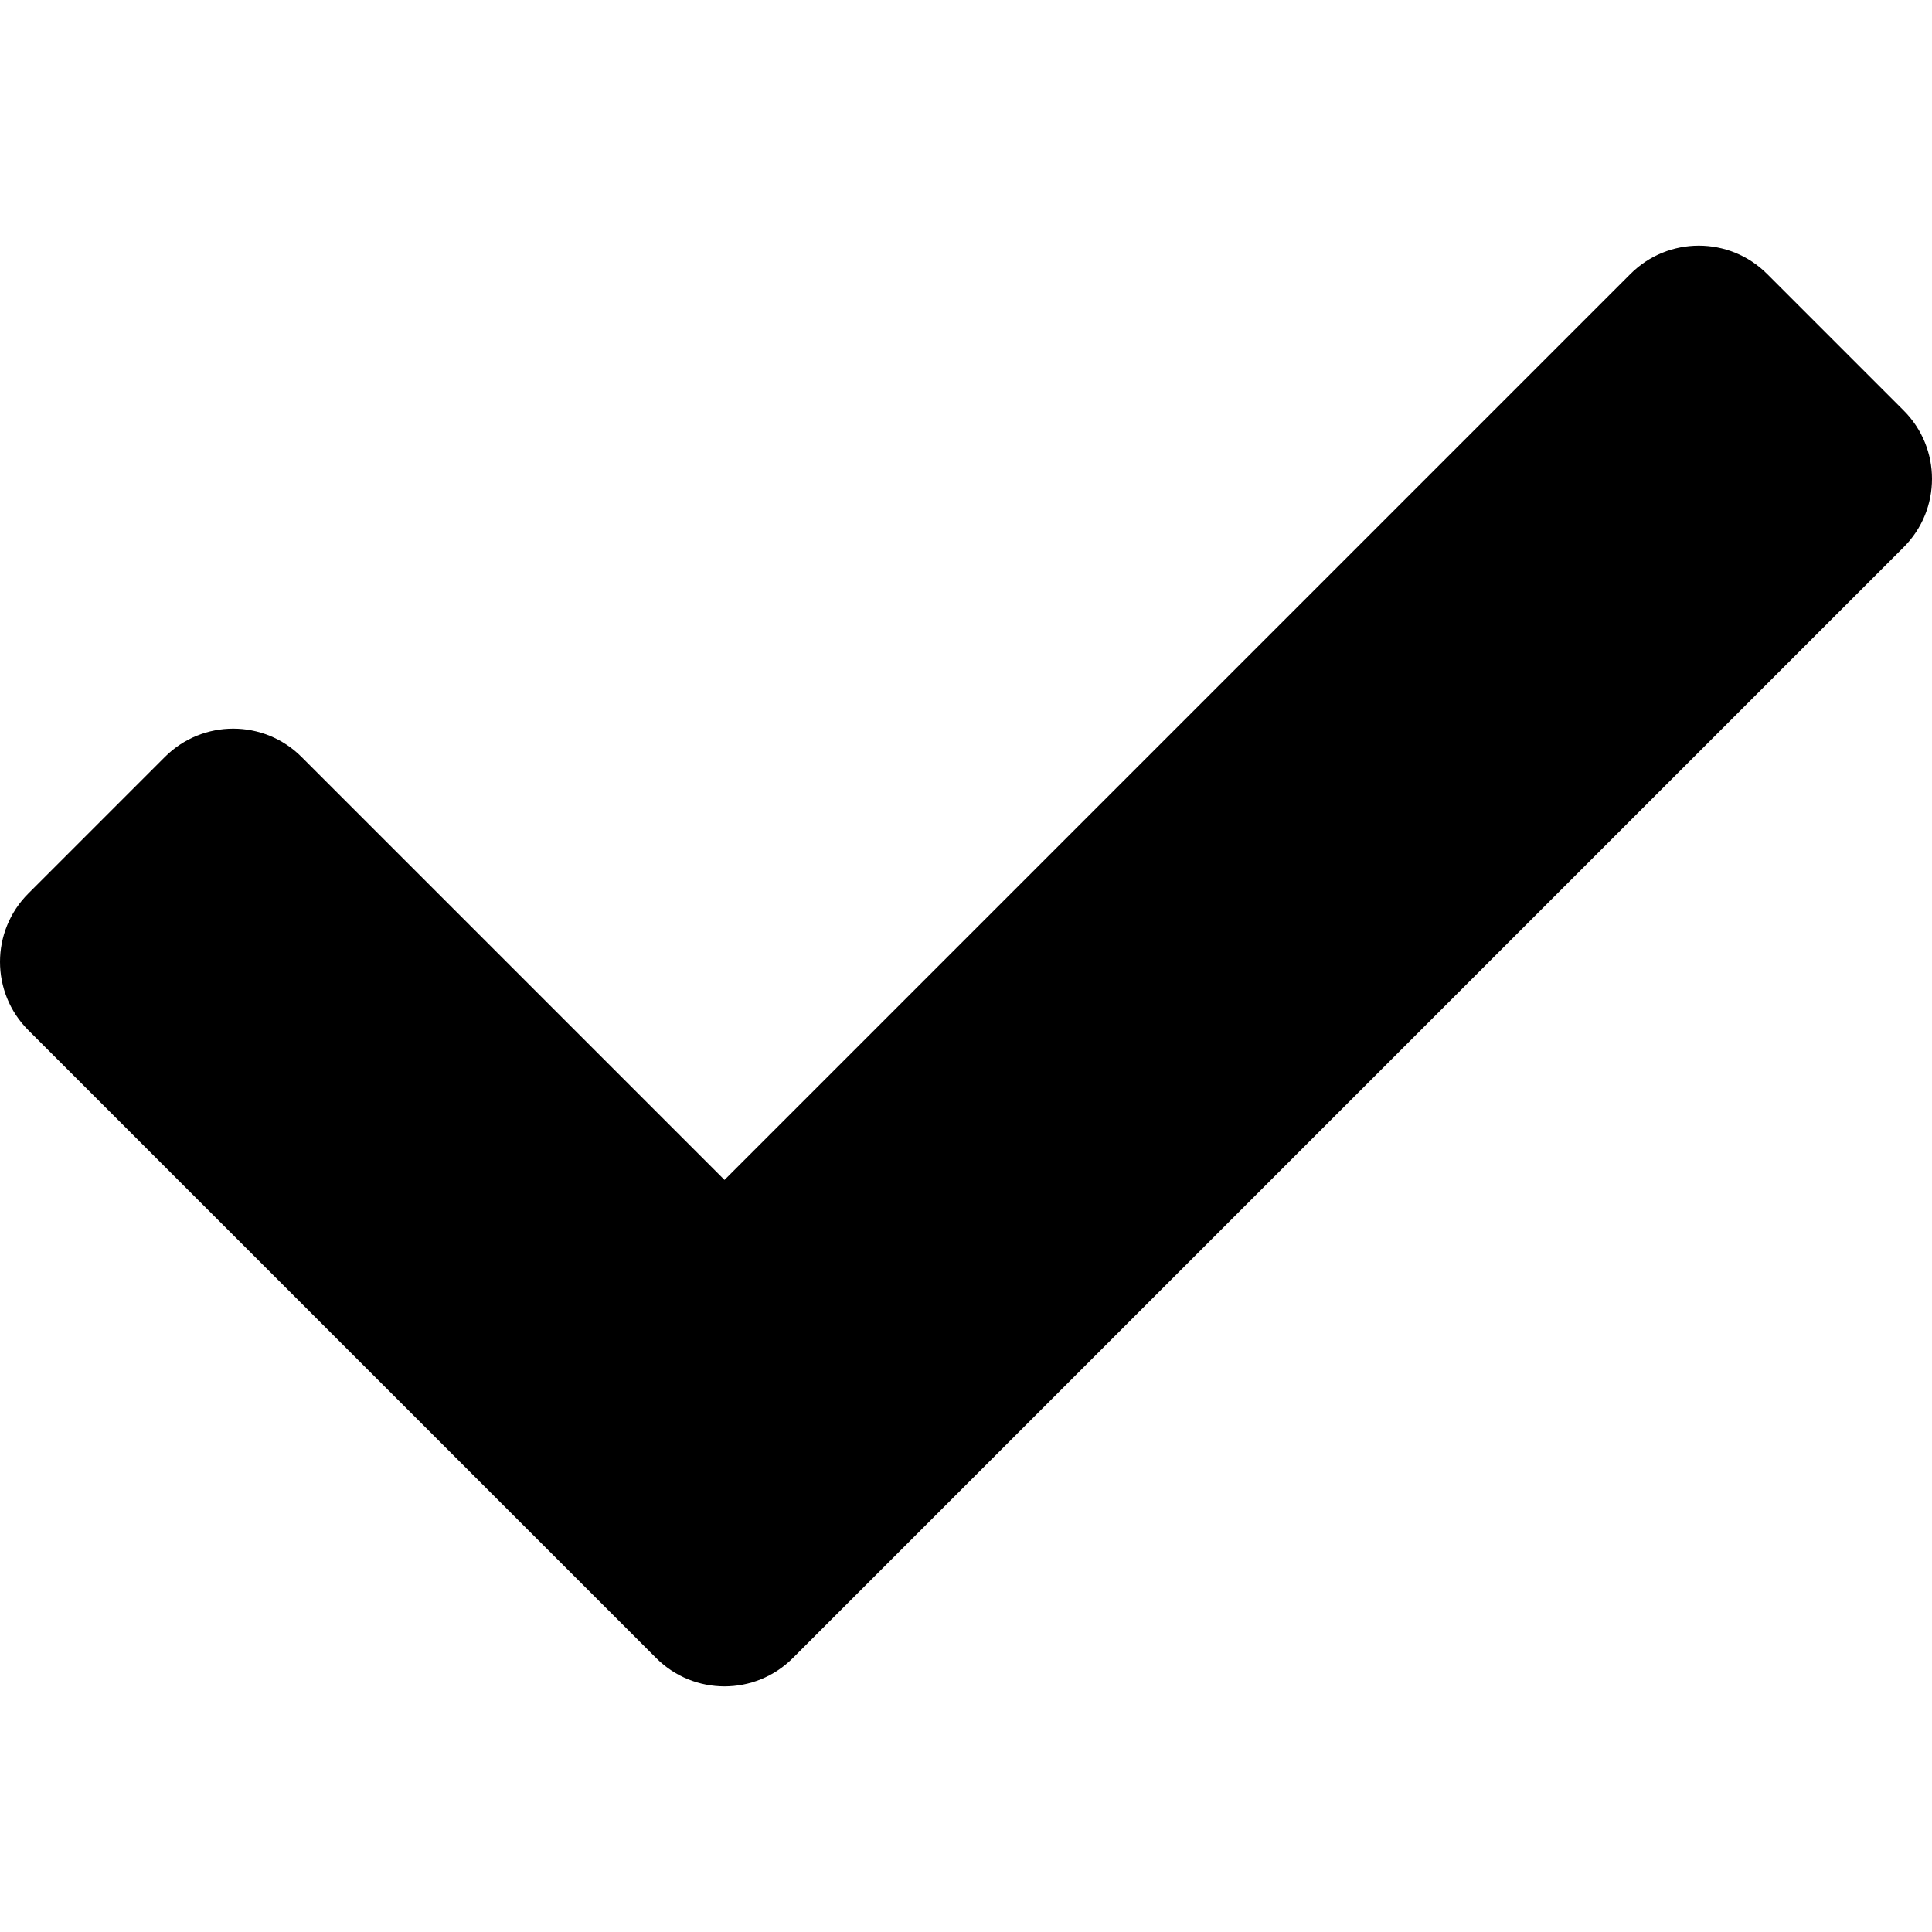
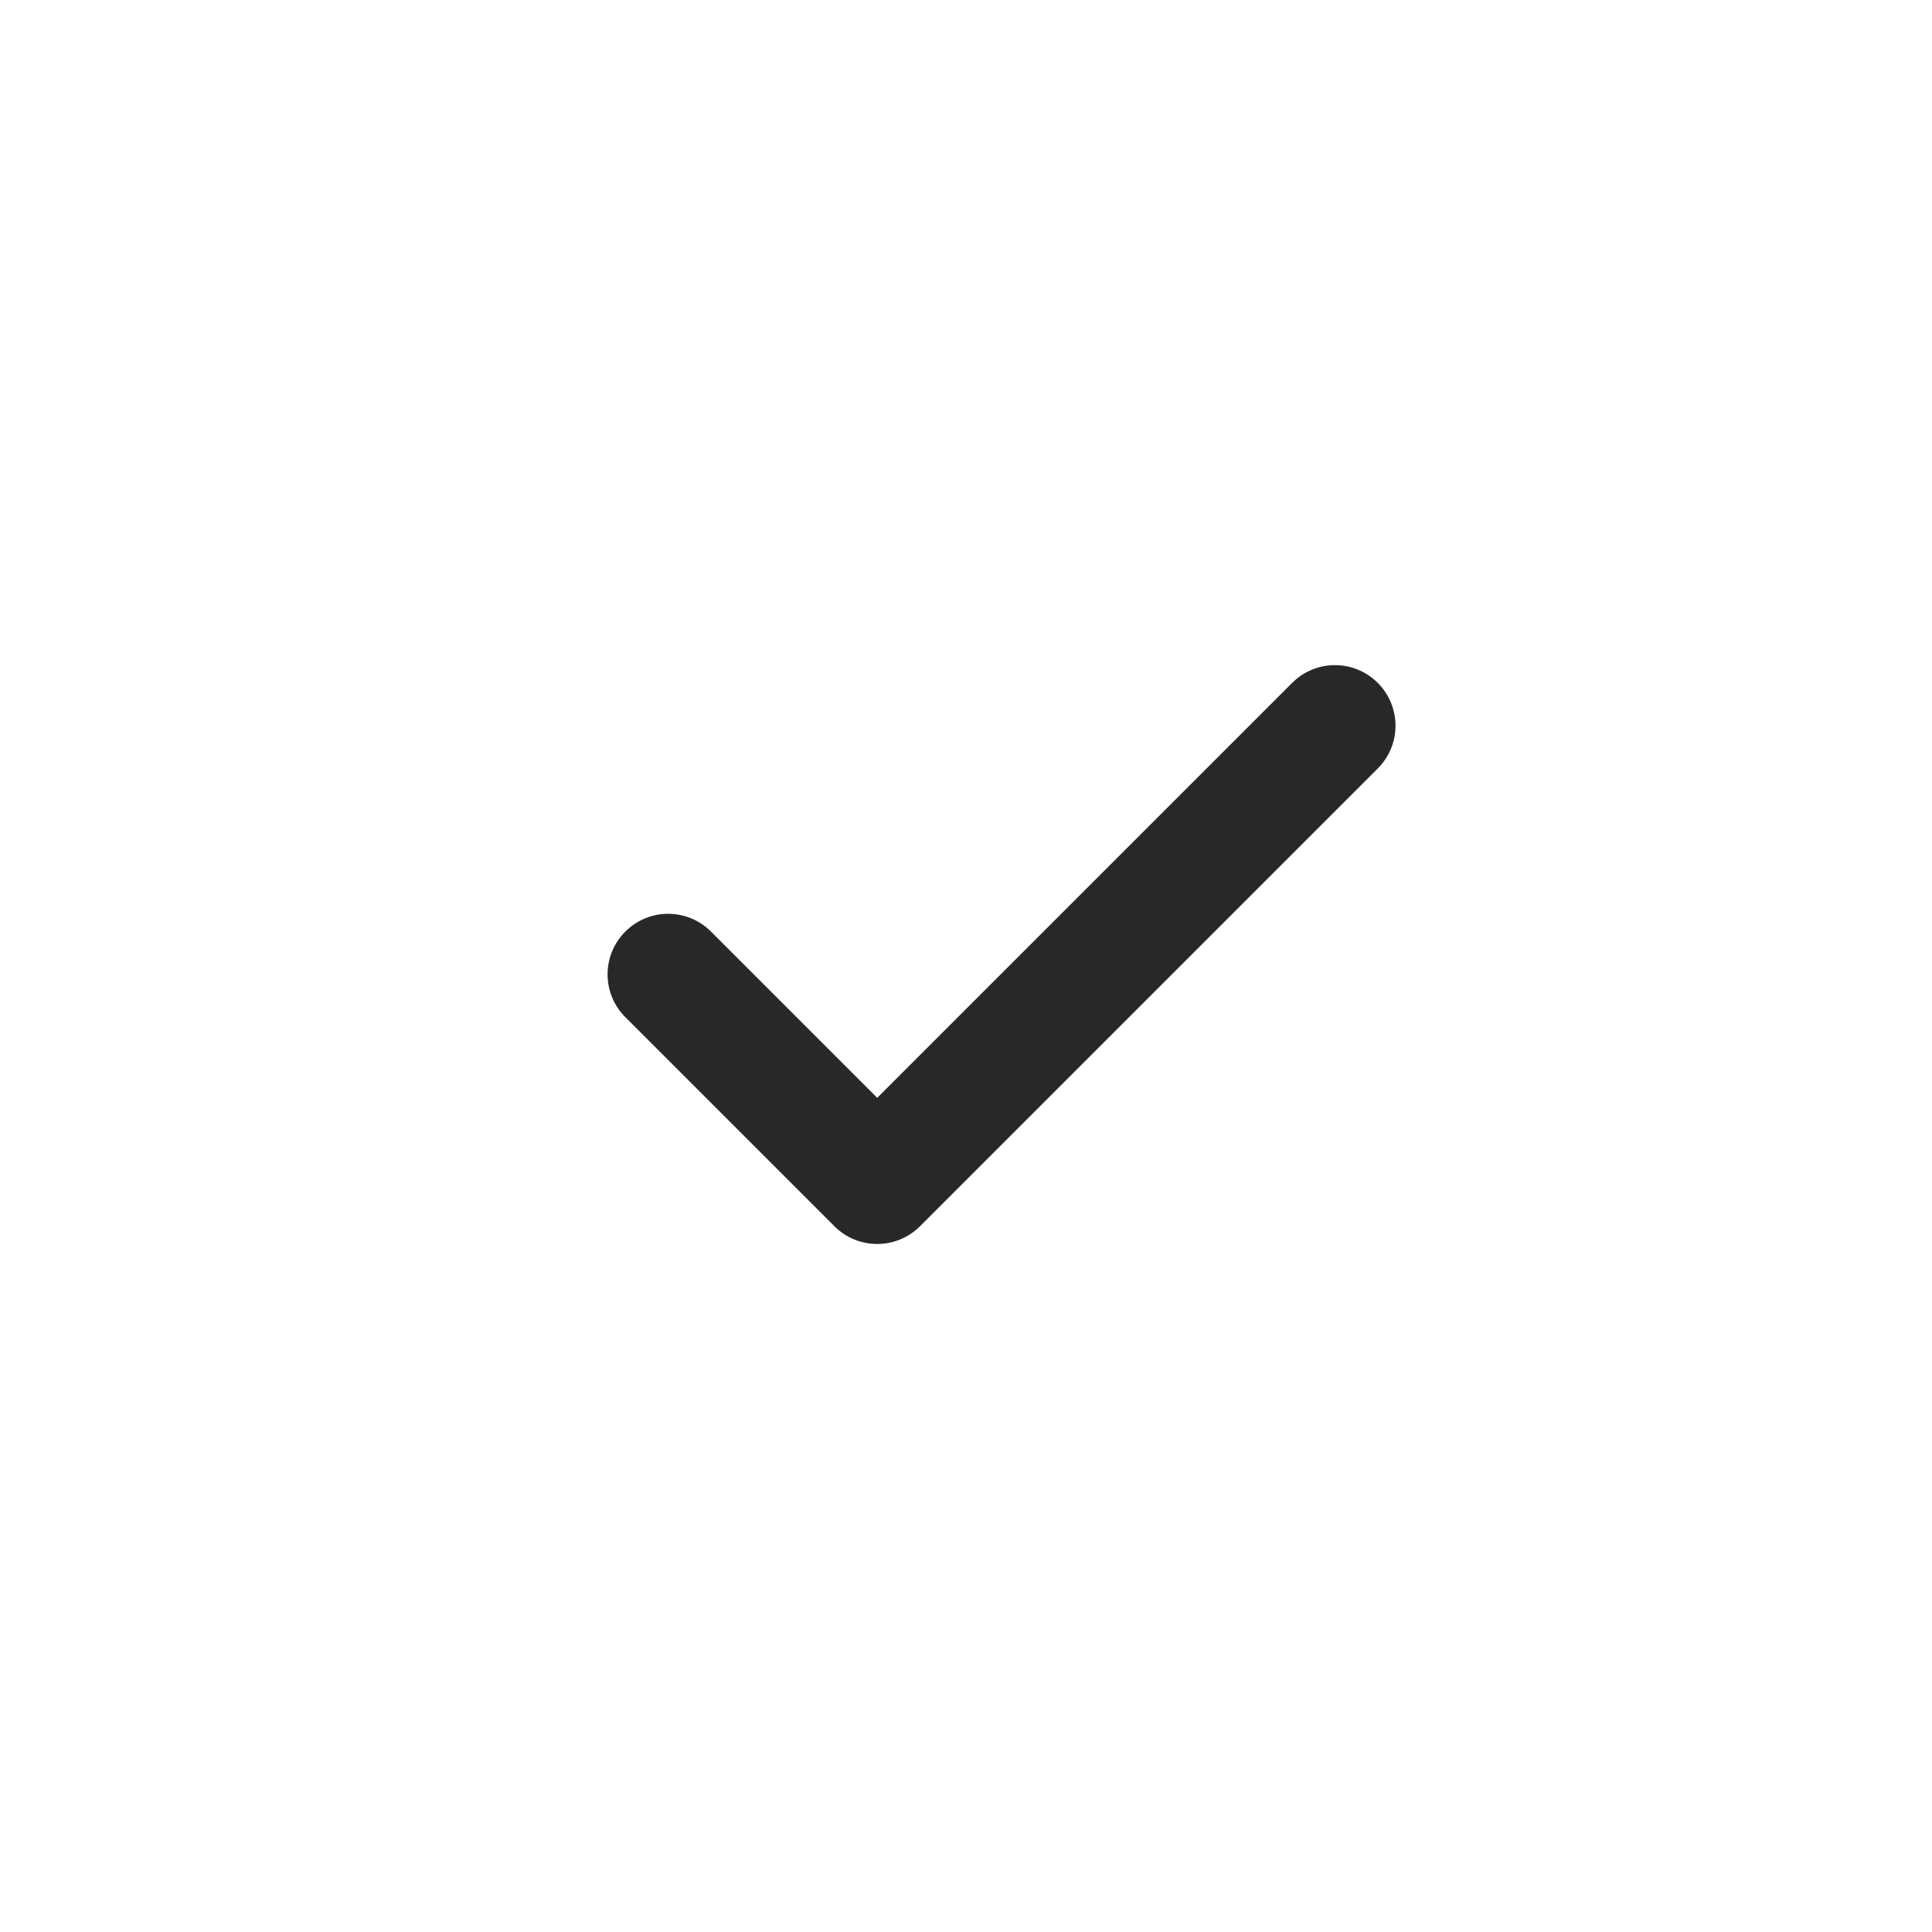
- <svg xmlns="http://www.w3.org/2000/svg" aria-hidden="true" class="svg-inline--fa fa-check fa-w-16" data-icon="check" data-prefix="fas" focusable="false" role="img" viewBox="0 0 512 512">
-   <path fill="currentColor" d="M173.898 439.404l-166.4-166.4c-9.997-9.997-9.997-26.206 0-36.204l36.203-36.204c9.997-9.998 26.207-9.998 36.204 0L192 312.69 432.095 72.596c9.997-9.997 26.207-9.997 36.204 0l36.203 36.204c9.997 9.997 9.997 26.206 0 36.204l-294.4 294.401c-9.998 9.997-26.207 9.997-36.204-.001z" />
+ <svg xmlns="http://www.w3.org/2000/svg" width="512px" height="512px" viewBox="0 0 512 512" version="1.1">
+   <g id="check-box-check" stroke="none" stroke-width="1" fill="none" fill-rule="evenodd">
+     <path d="M365.117,203.662 L243.813,324.966 C240.797,327.983 236.721,329.667 232.469,329.667 C228.217,329.667 224.125,327.983 221.125,324.966 L165.72,269.561 C159.446,263.287 159.446,253.147 165.72,246.873 C171.994,240.599 182.135,240.599 188.408,246.873 L232.469,290.934 L342.429,180.974 C348.702,174.7 358.843,174.7 365.117,180.974 C371.391,187.248 371.391,197.389 365.117,203.662 Z" id="Shape" fill="#282828" />
+   </g>
</svg>
